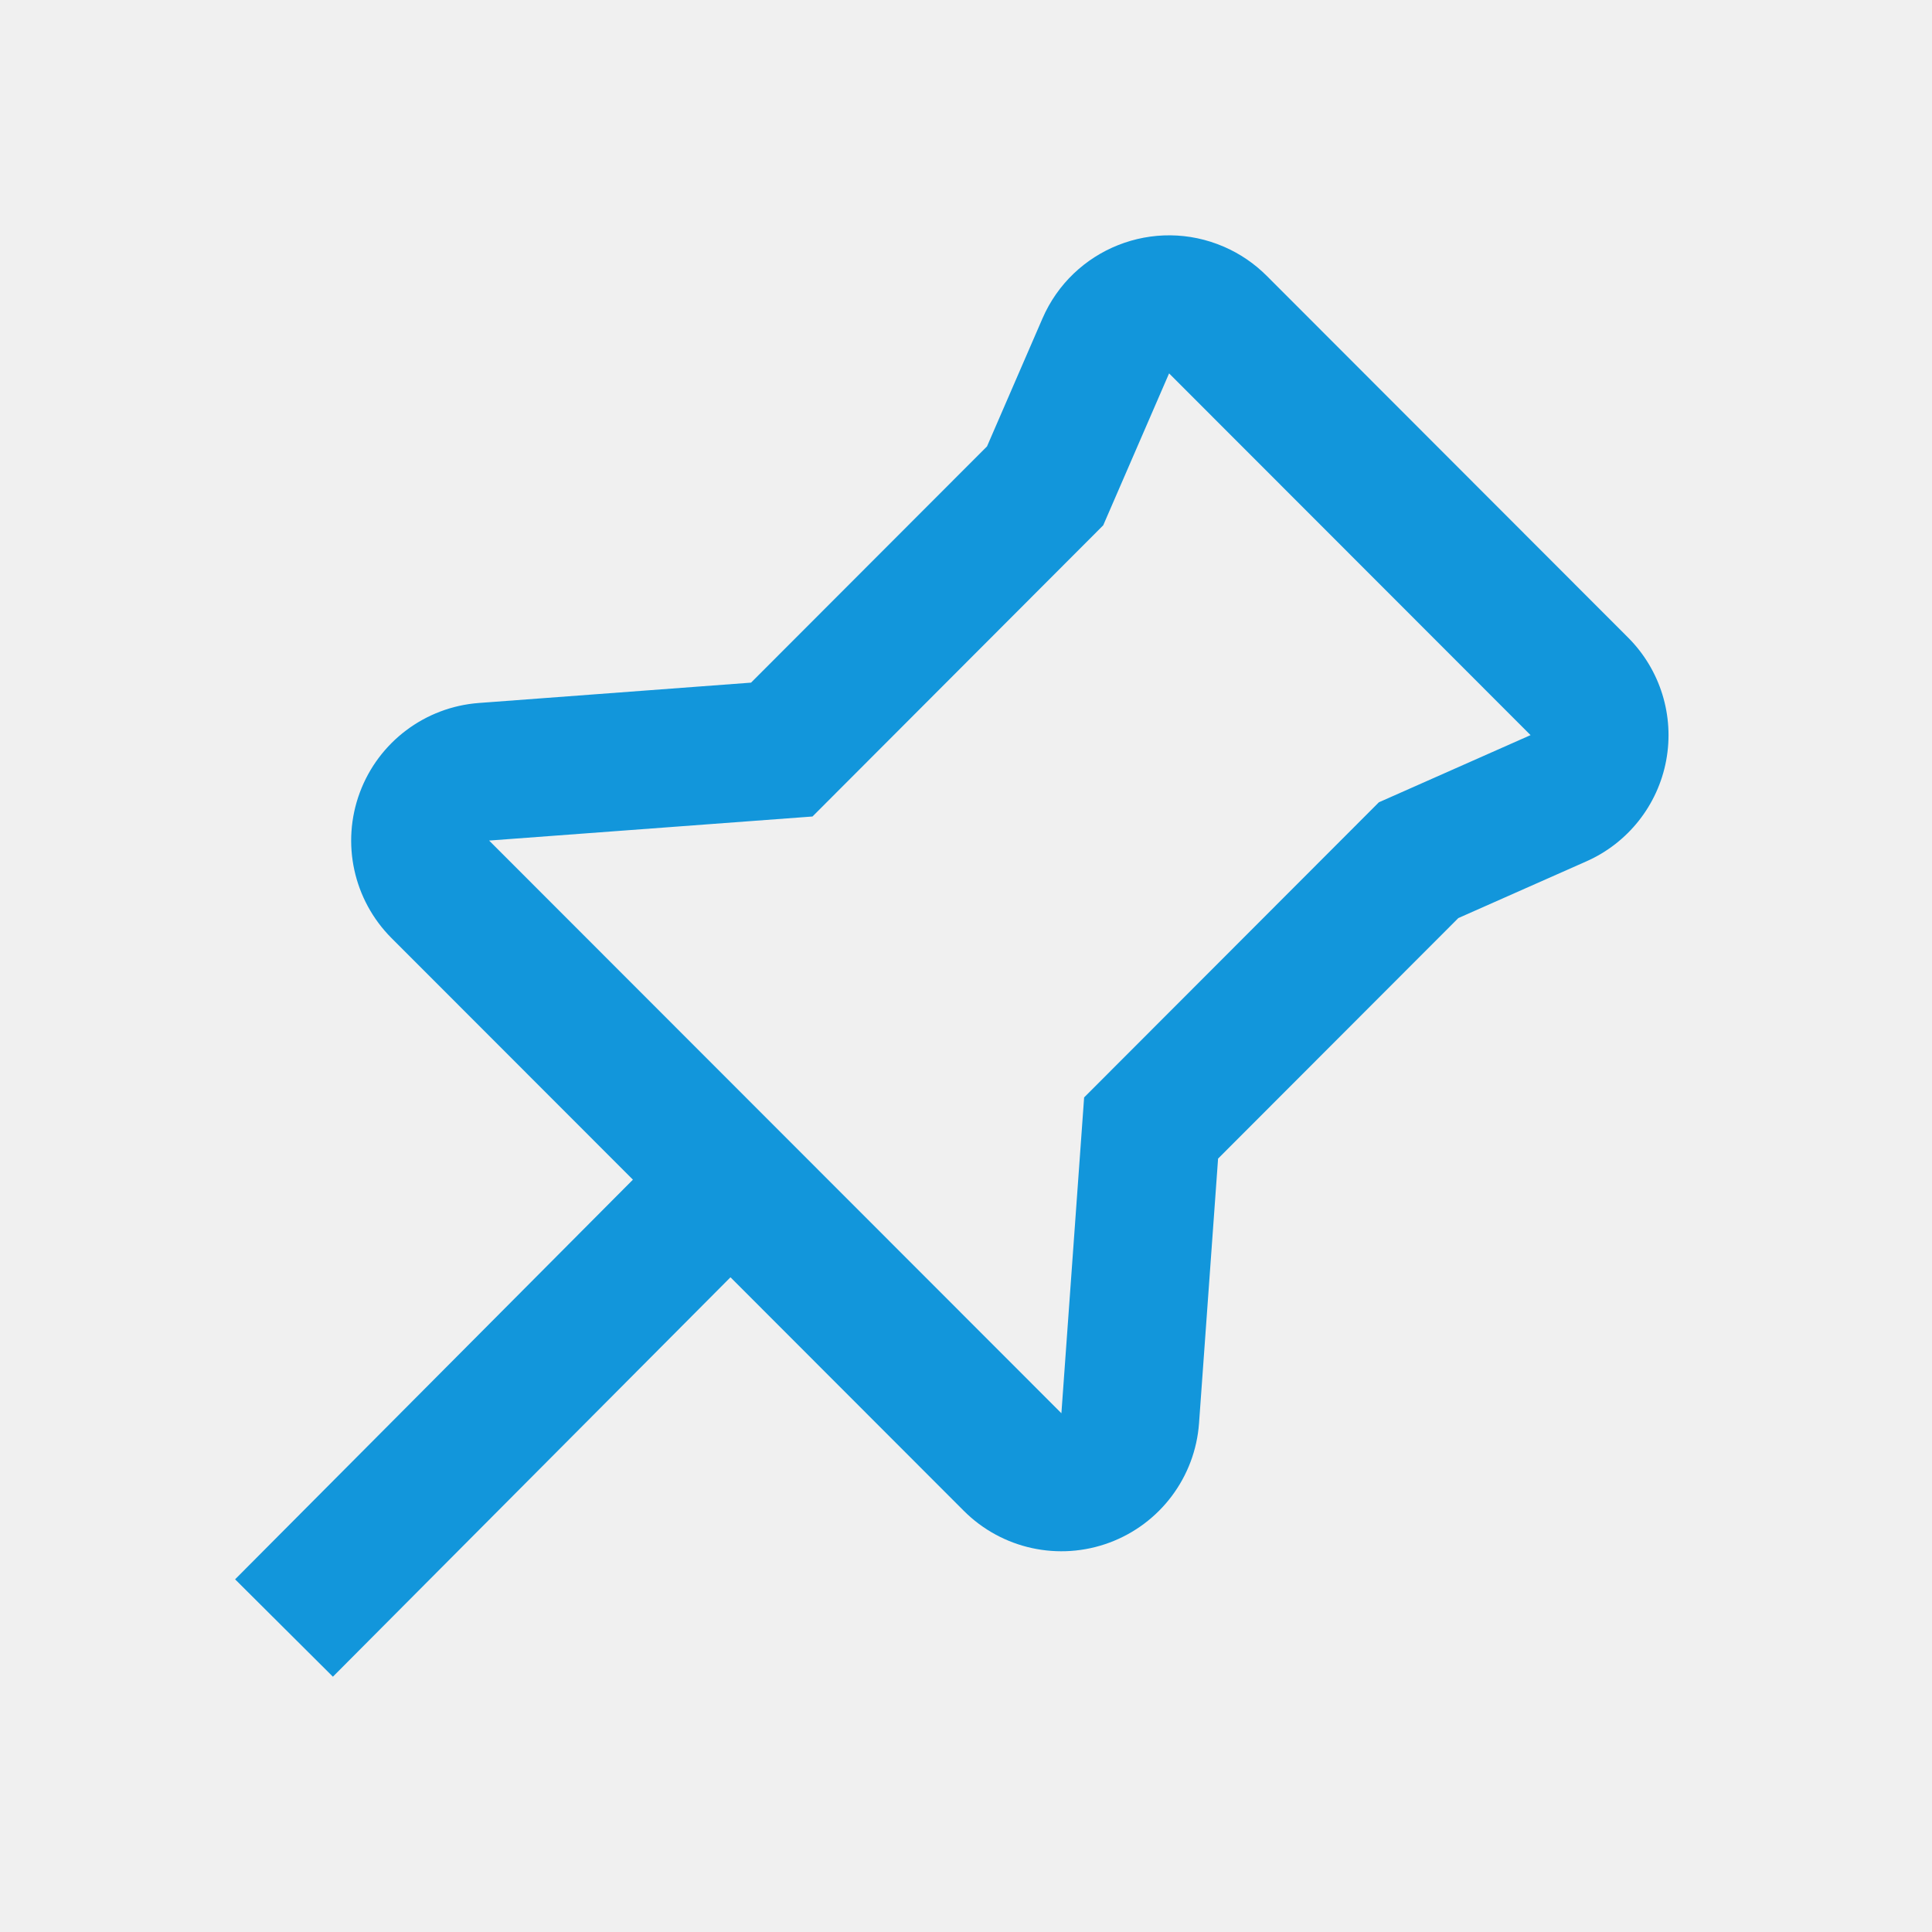
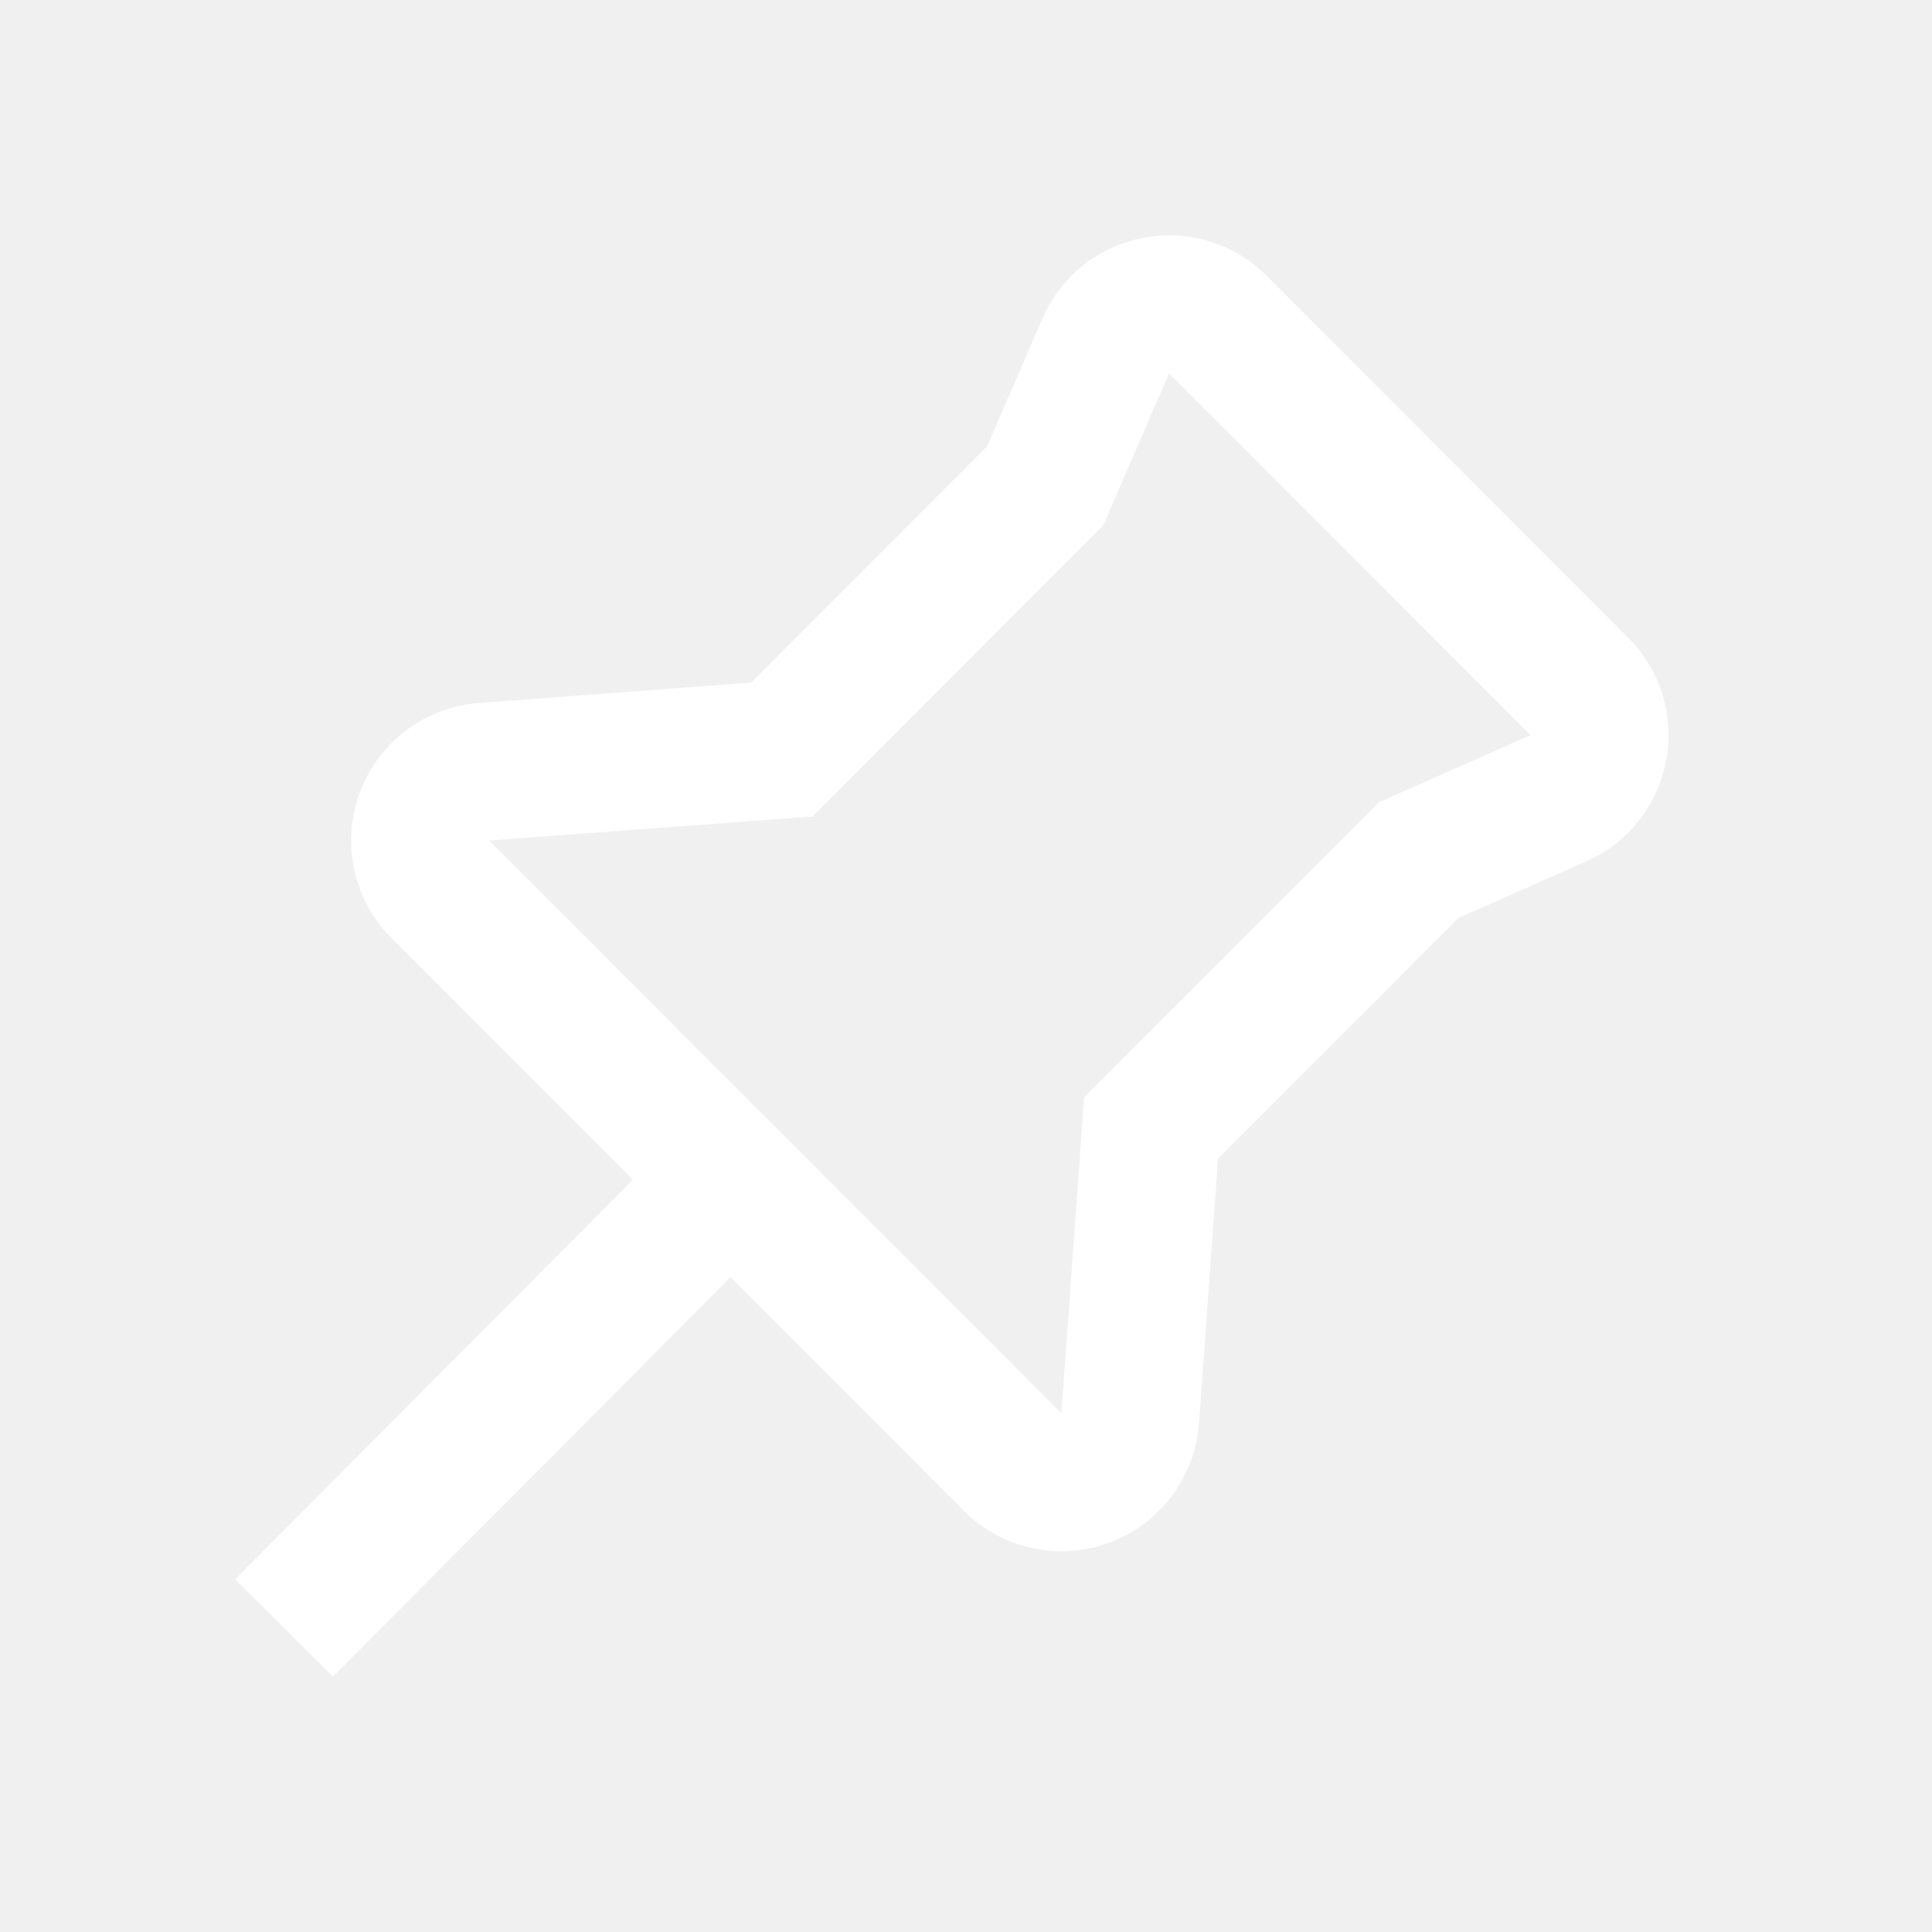
<svg xmlns="http://www.w3.org/2000/svg" t="1735285955420" class="icon" viewBox="0 0 1024 1024" version="1.1" p-id="2053" width="512" height="512">
-   <path d="M648.728 130.779a73.143 73.143 0 0 1 22.674 15.433l191.561 191.756a73.143 73.143 0 0 1-22.138 118.565l-67.877 30.062-127.342 127.488-10.094 140.239a73.143 73.143 0 0 1-124.684 46.446l-123.66-123.782-210.725 211.7-51.834-51.614 210.846-211.822-127.927-128.024a73.143 73.143 0 0 1 46.299-124.635l144.238-10.776 125.074-125.221 29.379-67.779a73.143 73.143 0 0 1 96.207-38.034z m-29.086 67.121l-34.914 80.53-154.088 154.331-171.398 12.751 303.323 303.543 12.044-167.4 156.233-156.428 80.384-35.596-191.586-191.732z" p-id="2054" fill="#1296db" />
+   <path d="M648.728 130.779a73.143 73.143 0 0 1 22.674 15.433l191.561 191.756a73.143 73.143 0 0 1-22.138 118.565l-67.877 30.062-127.342 127.488-10.094 140.239a73.143 73.143 0 0 1-124.684 46.446l-123.66-123.782-210.725 211.7-51.834-51.614 210.846-211.822-127.927-128.024a73.143 73.143 0 0 1 46.299-124.635l144.238-10.776 125.074-125.221 29.379-67.779a73.143 73.143 0 0 1 96.207-38.034z m-29.086 67.121l-34.914 80.53-154.088 154.331-171.398 12.751 303.323 303.543 12.044-167.4 156.233-156.428 80.384-35.596-191.586-191.732z" p-id="2054" fill="white" />
</svg>
